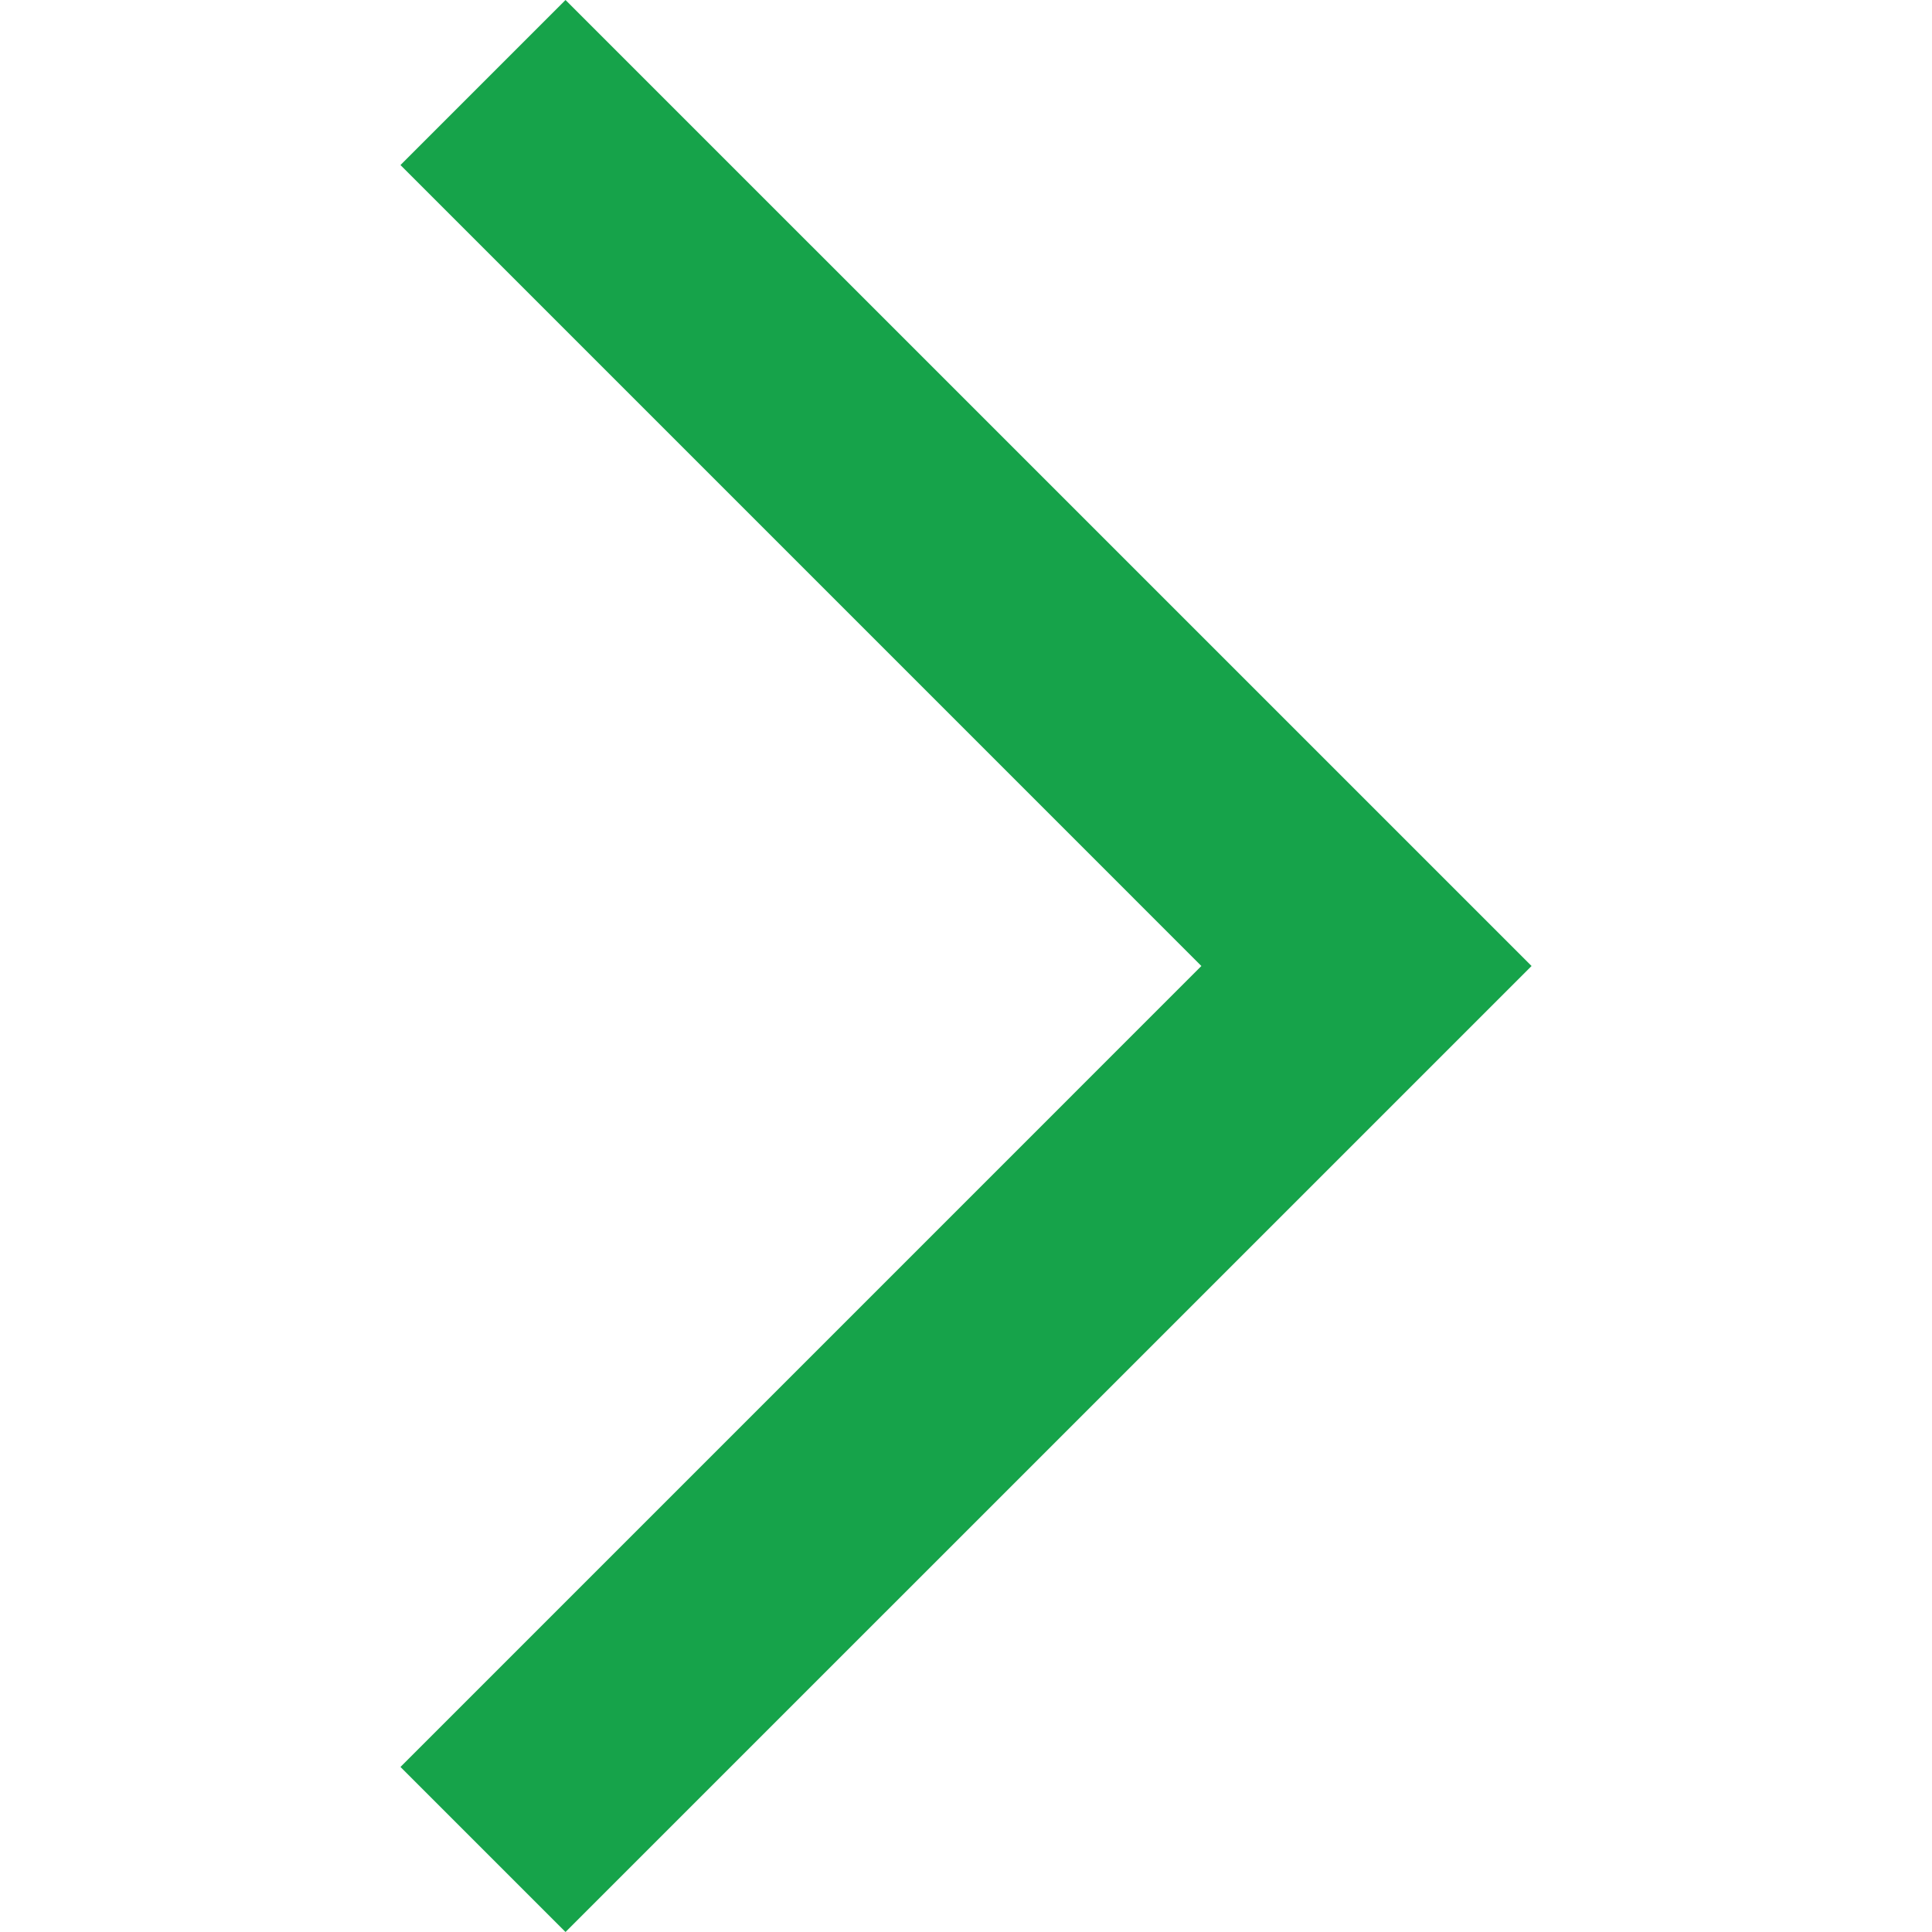
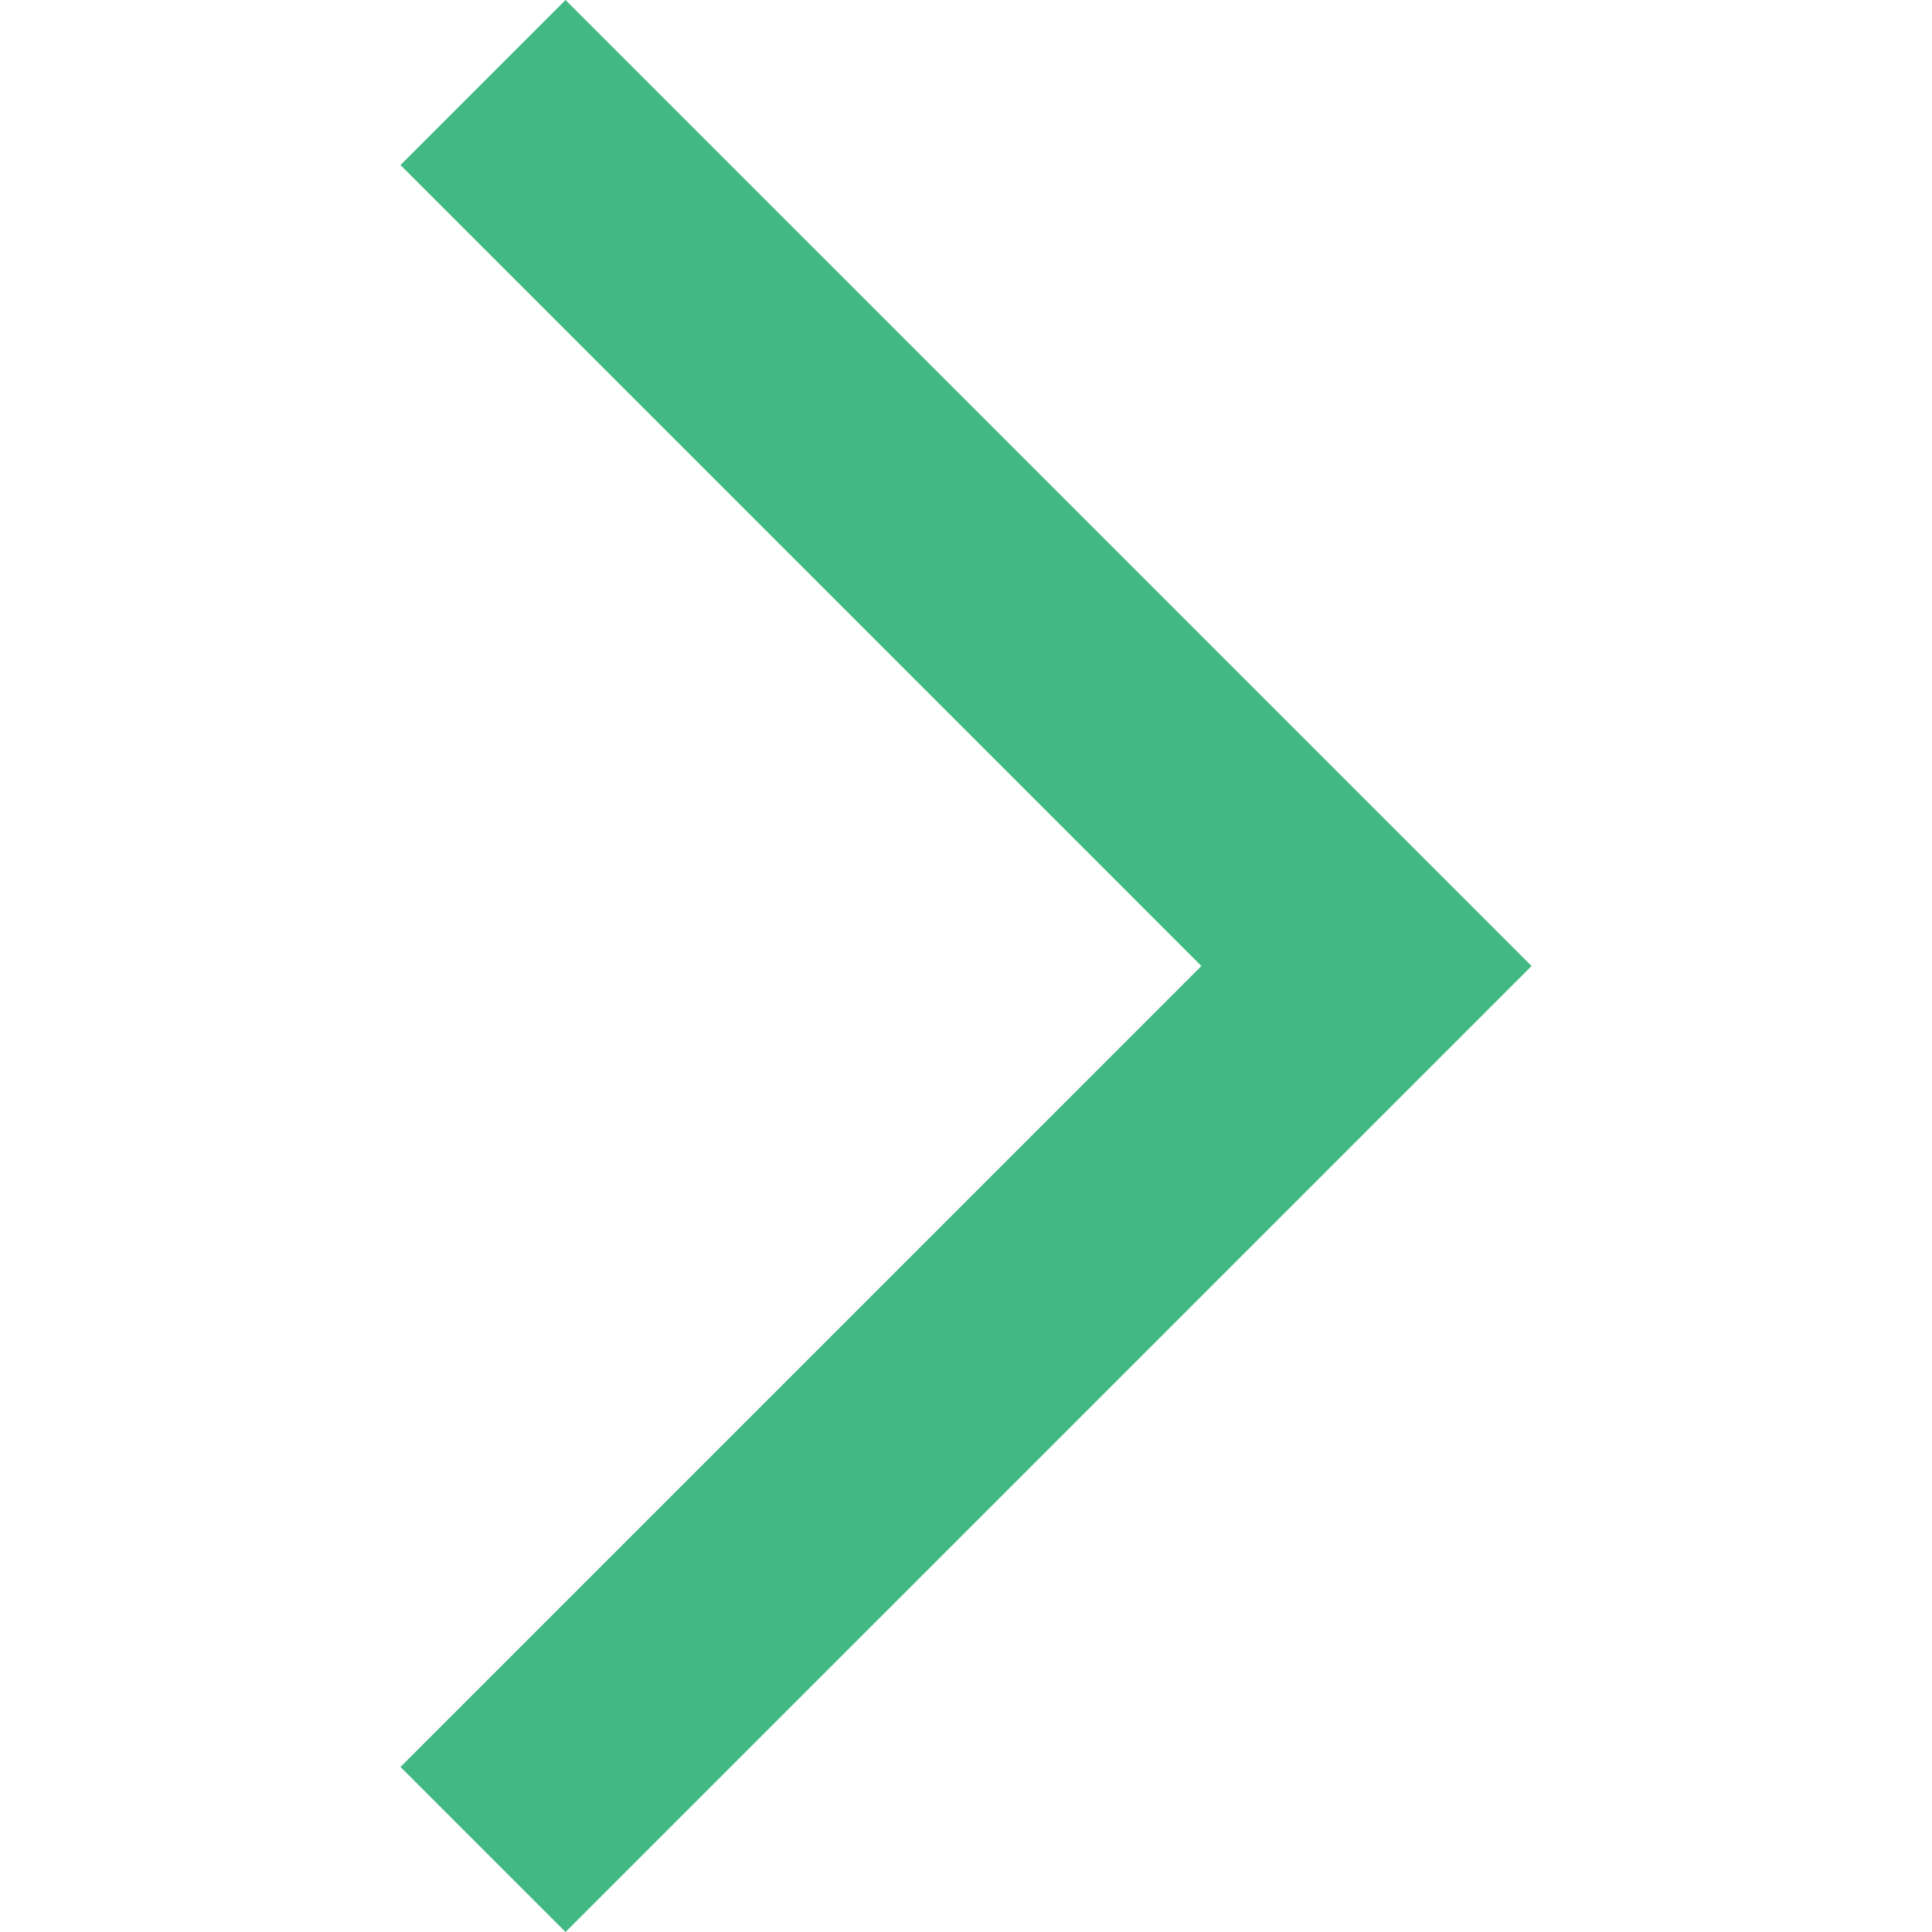
<svg xmlns="http://www.w3.org/2000/svg" version="1.1" id="Capa_1" x="0px" y="0px" viewBox="0 0 49.656 49.656" style="enable-background:new 0 0 49.656 49.656;" xml:space="preserve">
  <g>
-     <polygon style="fill:rgb(22 163 74);" points="14.535,48.242 11.707,45.414 32.292,24.828 11.707,4.242 14.535,1.414 37.949,24.828  " />
-     <path style="fill:rgb(22 163 74);" d="M14.535,49.656l-4.242-4.242l20.585-20.586L10.293,4.242L14.535,0l24.829,24.828L14.535,49.656z    M13.121,45.414l1.414,1.414l22-22l-22-22l-1.414,1.414l20.585,20.586L13.121,45.414z" />
+     <polygon style="fill:#42b983;" points="14.535,48.242 11.707,45.414 32.292,24.828 11.707,4.242 14.535,1.414 37.949,24.828  " />
+     <path style="fill:#42b983;" d="M14.535,49.656l-4.242-4.242l20.585-20.586L10.293,4.242L14.535,0l24.829,24.828L14.535,49.656z    M13.121,45.414l1.414,1.414l22-22l-22-22l-1.414,1.414l20.585,20.586L13.121,45.414z" />
  </g>
  <g>
</g>
  <g>
</g>
  <g>
</g>
  <g>
</g>
  <g>
</g>
  <g>
</g>
  <g>
</g>
  <g>
</g>
  <g>
</g>
  <g>
</g>
  <g>
</g>
  <g>
</g>
  <g>
</g>
  <g>
</g>
  <g>
</g>
</svg>
